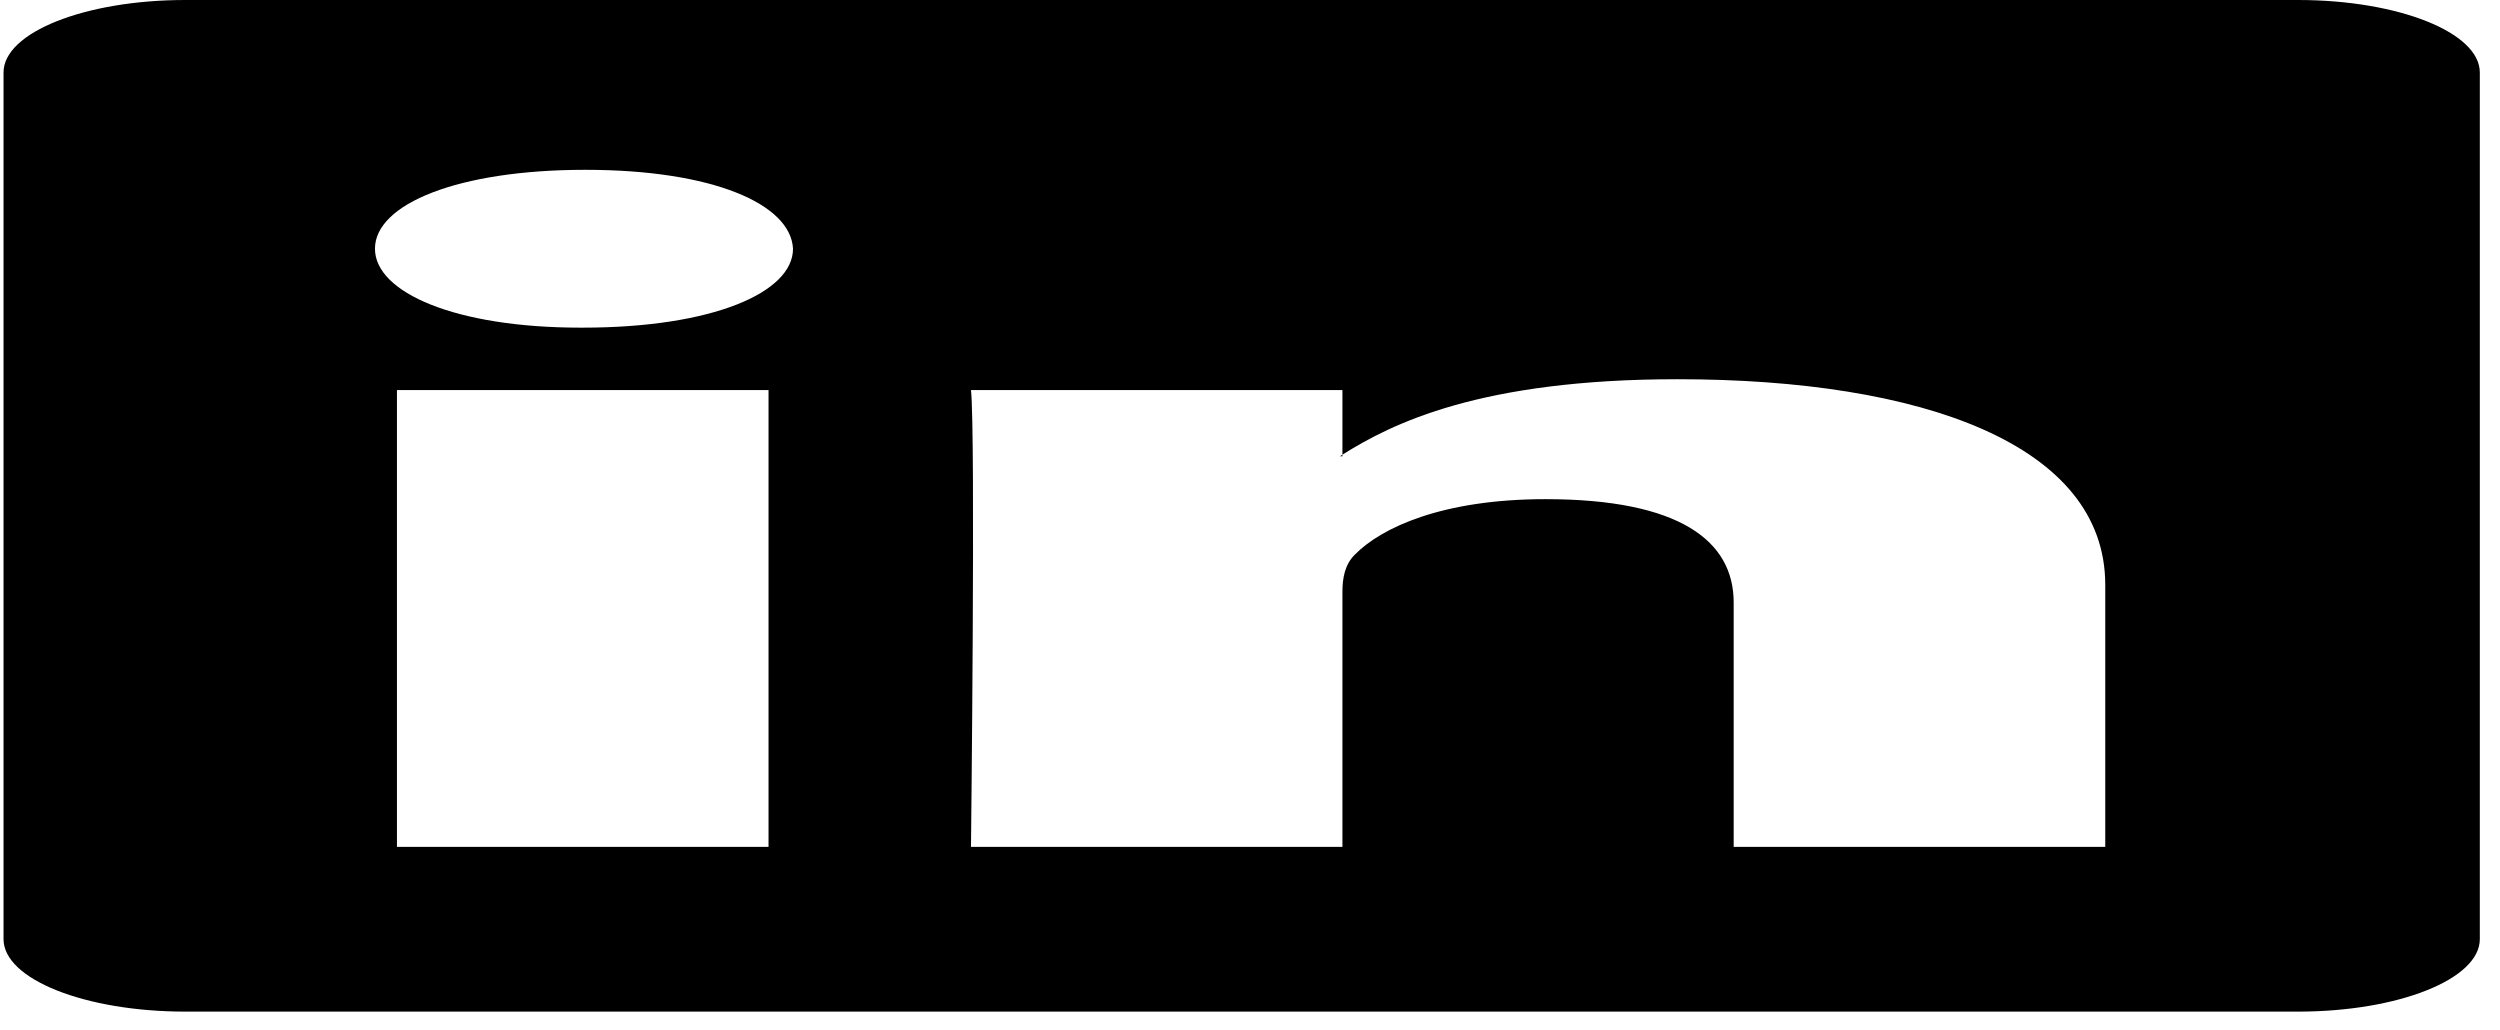
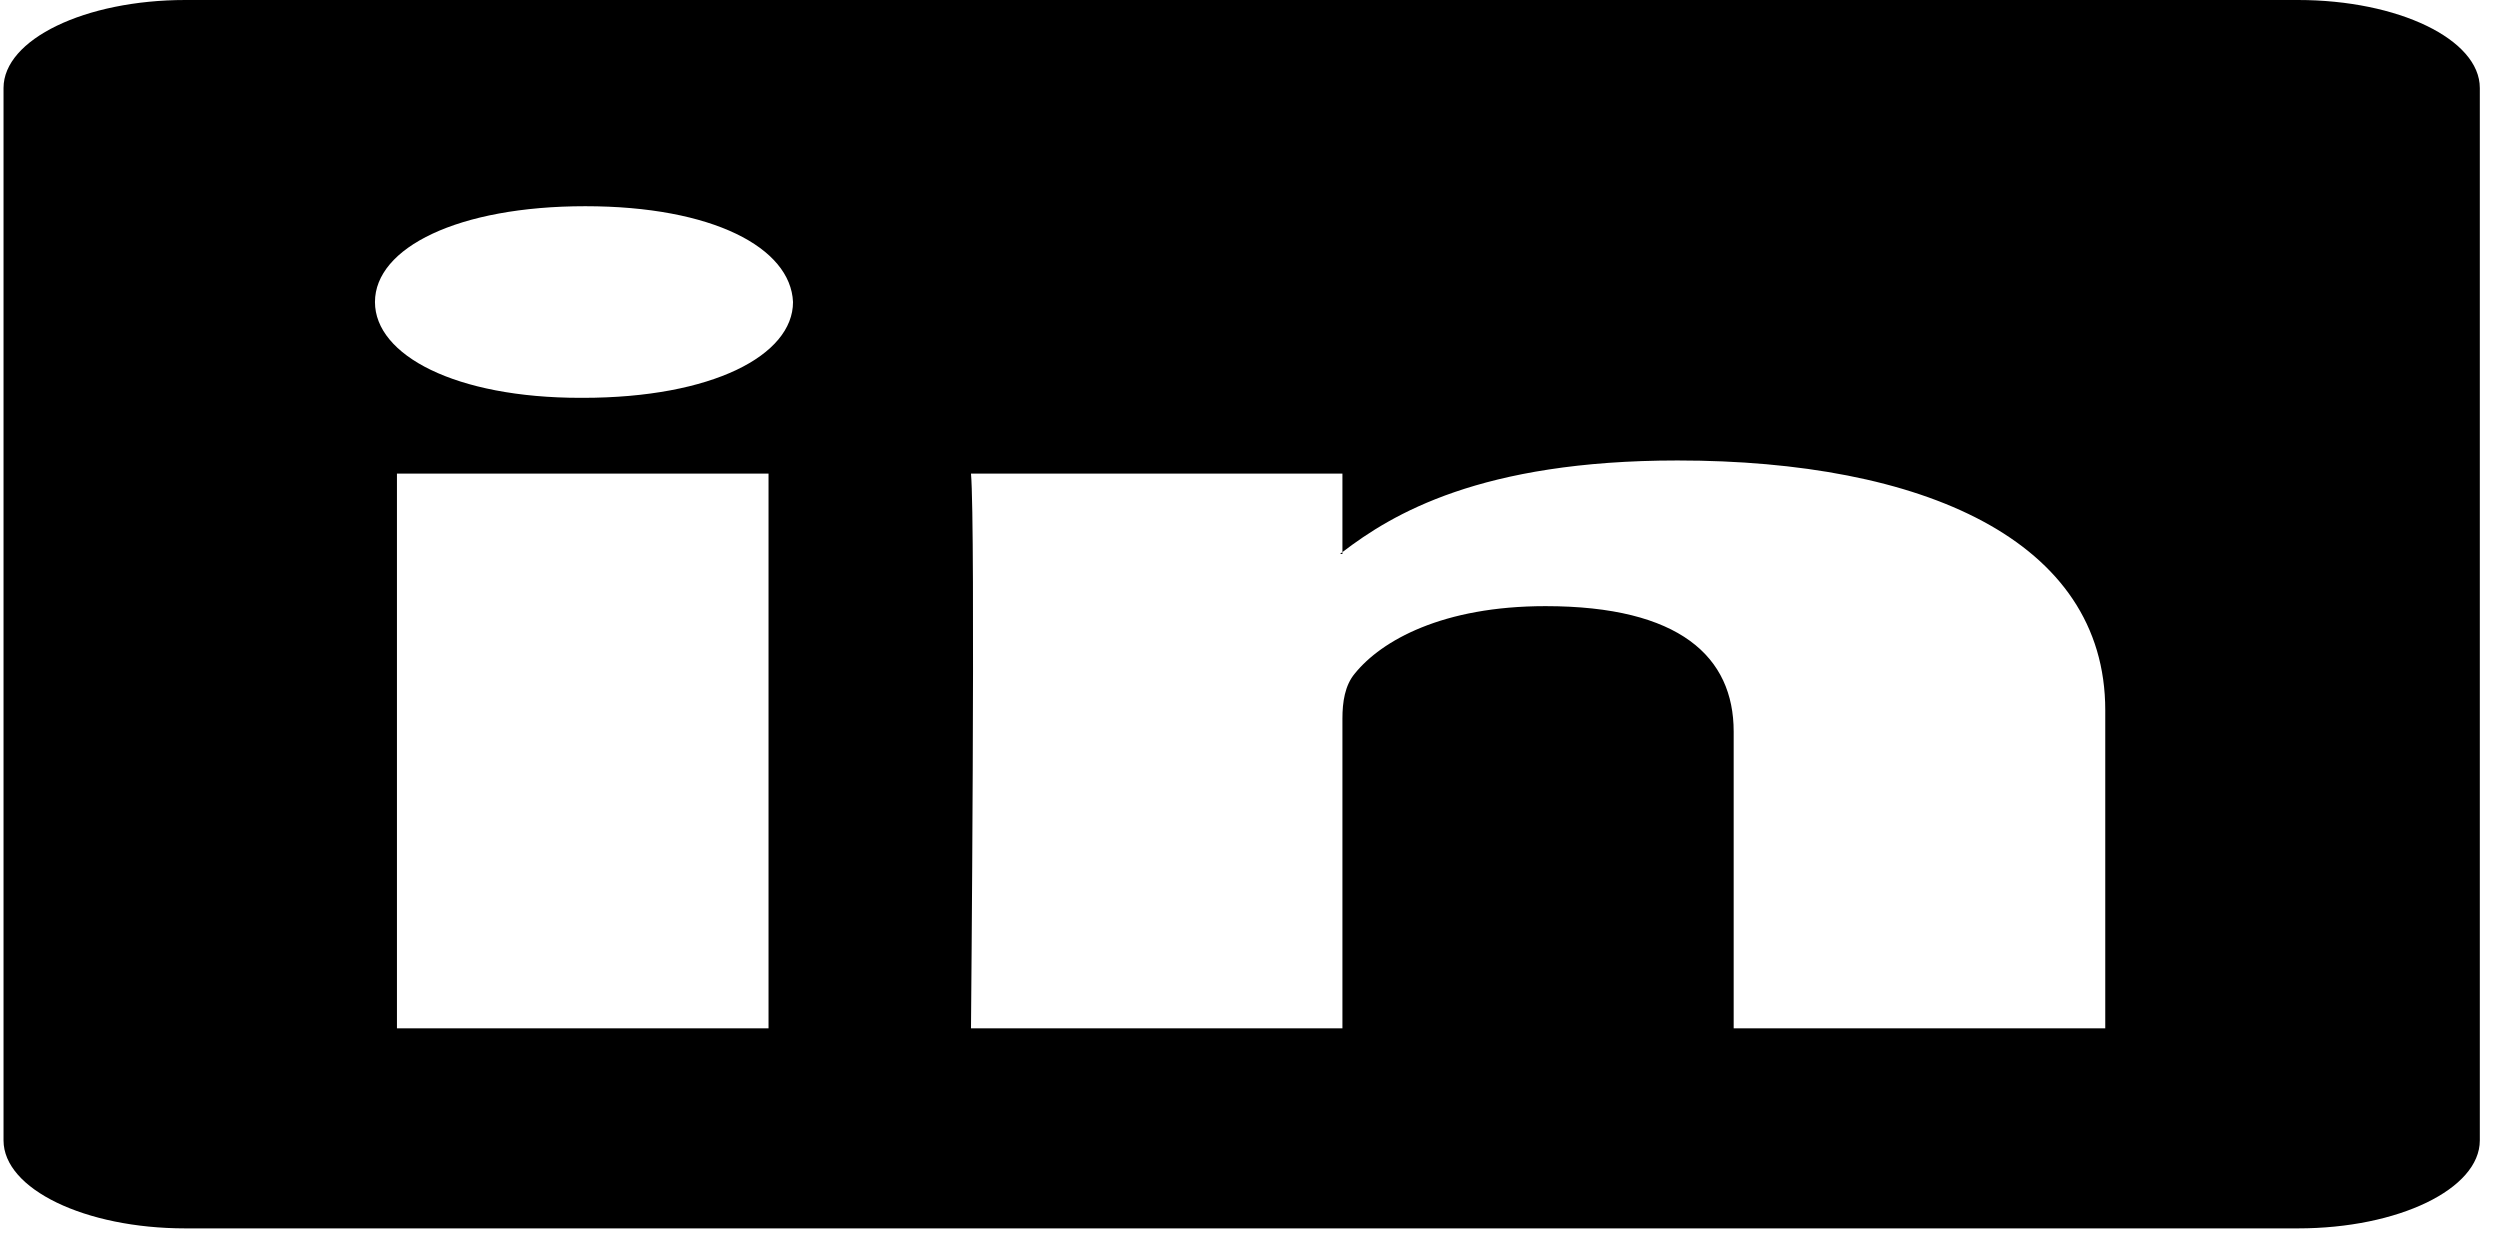
- <svg xmlns="http://www.w3.org/2000/svg" width="68" height="28" viewBox="0 0 68 28" fill="none">
-   <path d="M0.096 1.971C0.096 0.882 2.31 0 5.043 0H62.504C65.236 0 67.451 0.882 67.451 1.971V25.545C67.451 26.634 65.236 27.516 62.504 27.516H5.043C2.31 27.516 0.096 26.634 0.096 25.545V1.971ZM20.904 23.034V10.609H10.797V23.034H20.904ZM15.853 8.912C19.376 8.912 21.57 7.959 21.57 6.765C21.506 5.546 19.381 4.619 15.92 4.619C12.46 4.619 10.199 5.548 10.199 6.765C10.199 7.959 12.393 8.912 15.786 8.912H15.853ZM36.514 23.034V16.095C36.514 15.723 36.581 15.352 36.851 15.087C37.579 14.346 39.242 13.577 42.037 13.577C45.695 13.577 47.156 14.716 47.156 16.387V23.034H57.263V15.908C57.263 12.09 52.279 10.315 45.628 10.315C40.265 10.315 37.861 11.519 36.514 12.367V12.41H36.447C36.469 12.395 36.491 12.381 36.514 12.367V10.609H26.411C26.537 11.775 26.411 23.034 26.411 23.034H36.514Z" fill="black" />
+ <svg xmlns="http://www.w3.org/2000/svg" width="68" height="34" viewBox="0 0 68 34" fill="none">
+   <path d="M0.096 2.393C0.096 1.071 2.31 0 5.043 0H62.504C65.236 0 67.451 1.071 67.451 2.393V31.019C67.451 32.341 65.236 33.412 62.504 33.412H5.043C2.31 33.412 0.096 32.341 0.096 31.019V2.393ZM20.904 27.97V12.882H10.797V27.97H20.904ZM15.853 10.821C19.376 10.821 21.57 9.664 21.57 8.215C21.506 6.735 19.381 5.609 15.92 5.609C12.46 5.609 10.199 6.737 10.199 8.215C10.199 9.664 12.393 10.821 15.786 10.821H15.853ZM36.514 27.97V19.544C36.514 19.093 36.581 18.642 36.851 18.32C37.579 17.42 39.242 16.487 42.037 16.487C45.695 16.487 47.156 17.869 47.156 19.899V27.97H57.263V19.316C57.263 14.68 52.279 12.525 45.628 12.525C40.265 12.525 37.861 13.987 36.514 15.017V15.069H36.447C36.469 15.051 36.491 15.034 36.514 15.017V12.882H26.411C26.537 14.298 26.411 27.97 26.411 27.97H36.514Z" fill="black" />
</svg>
